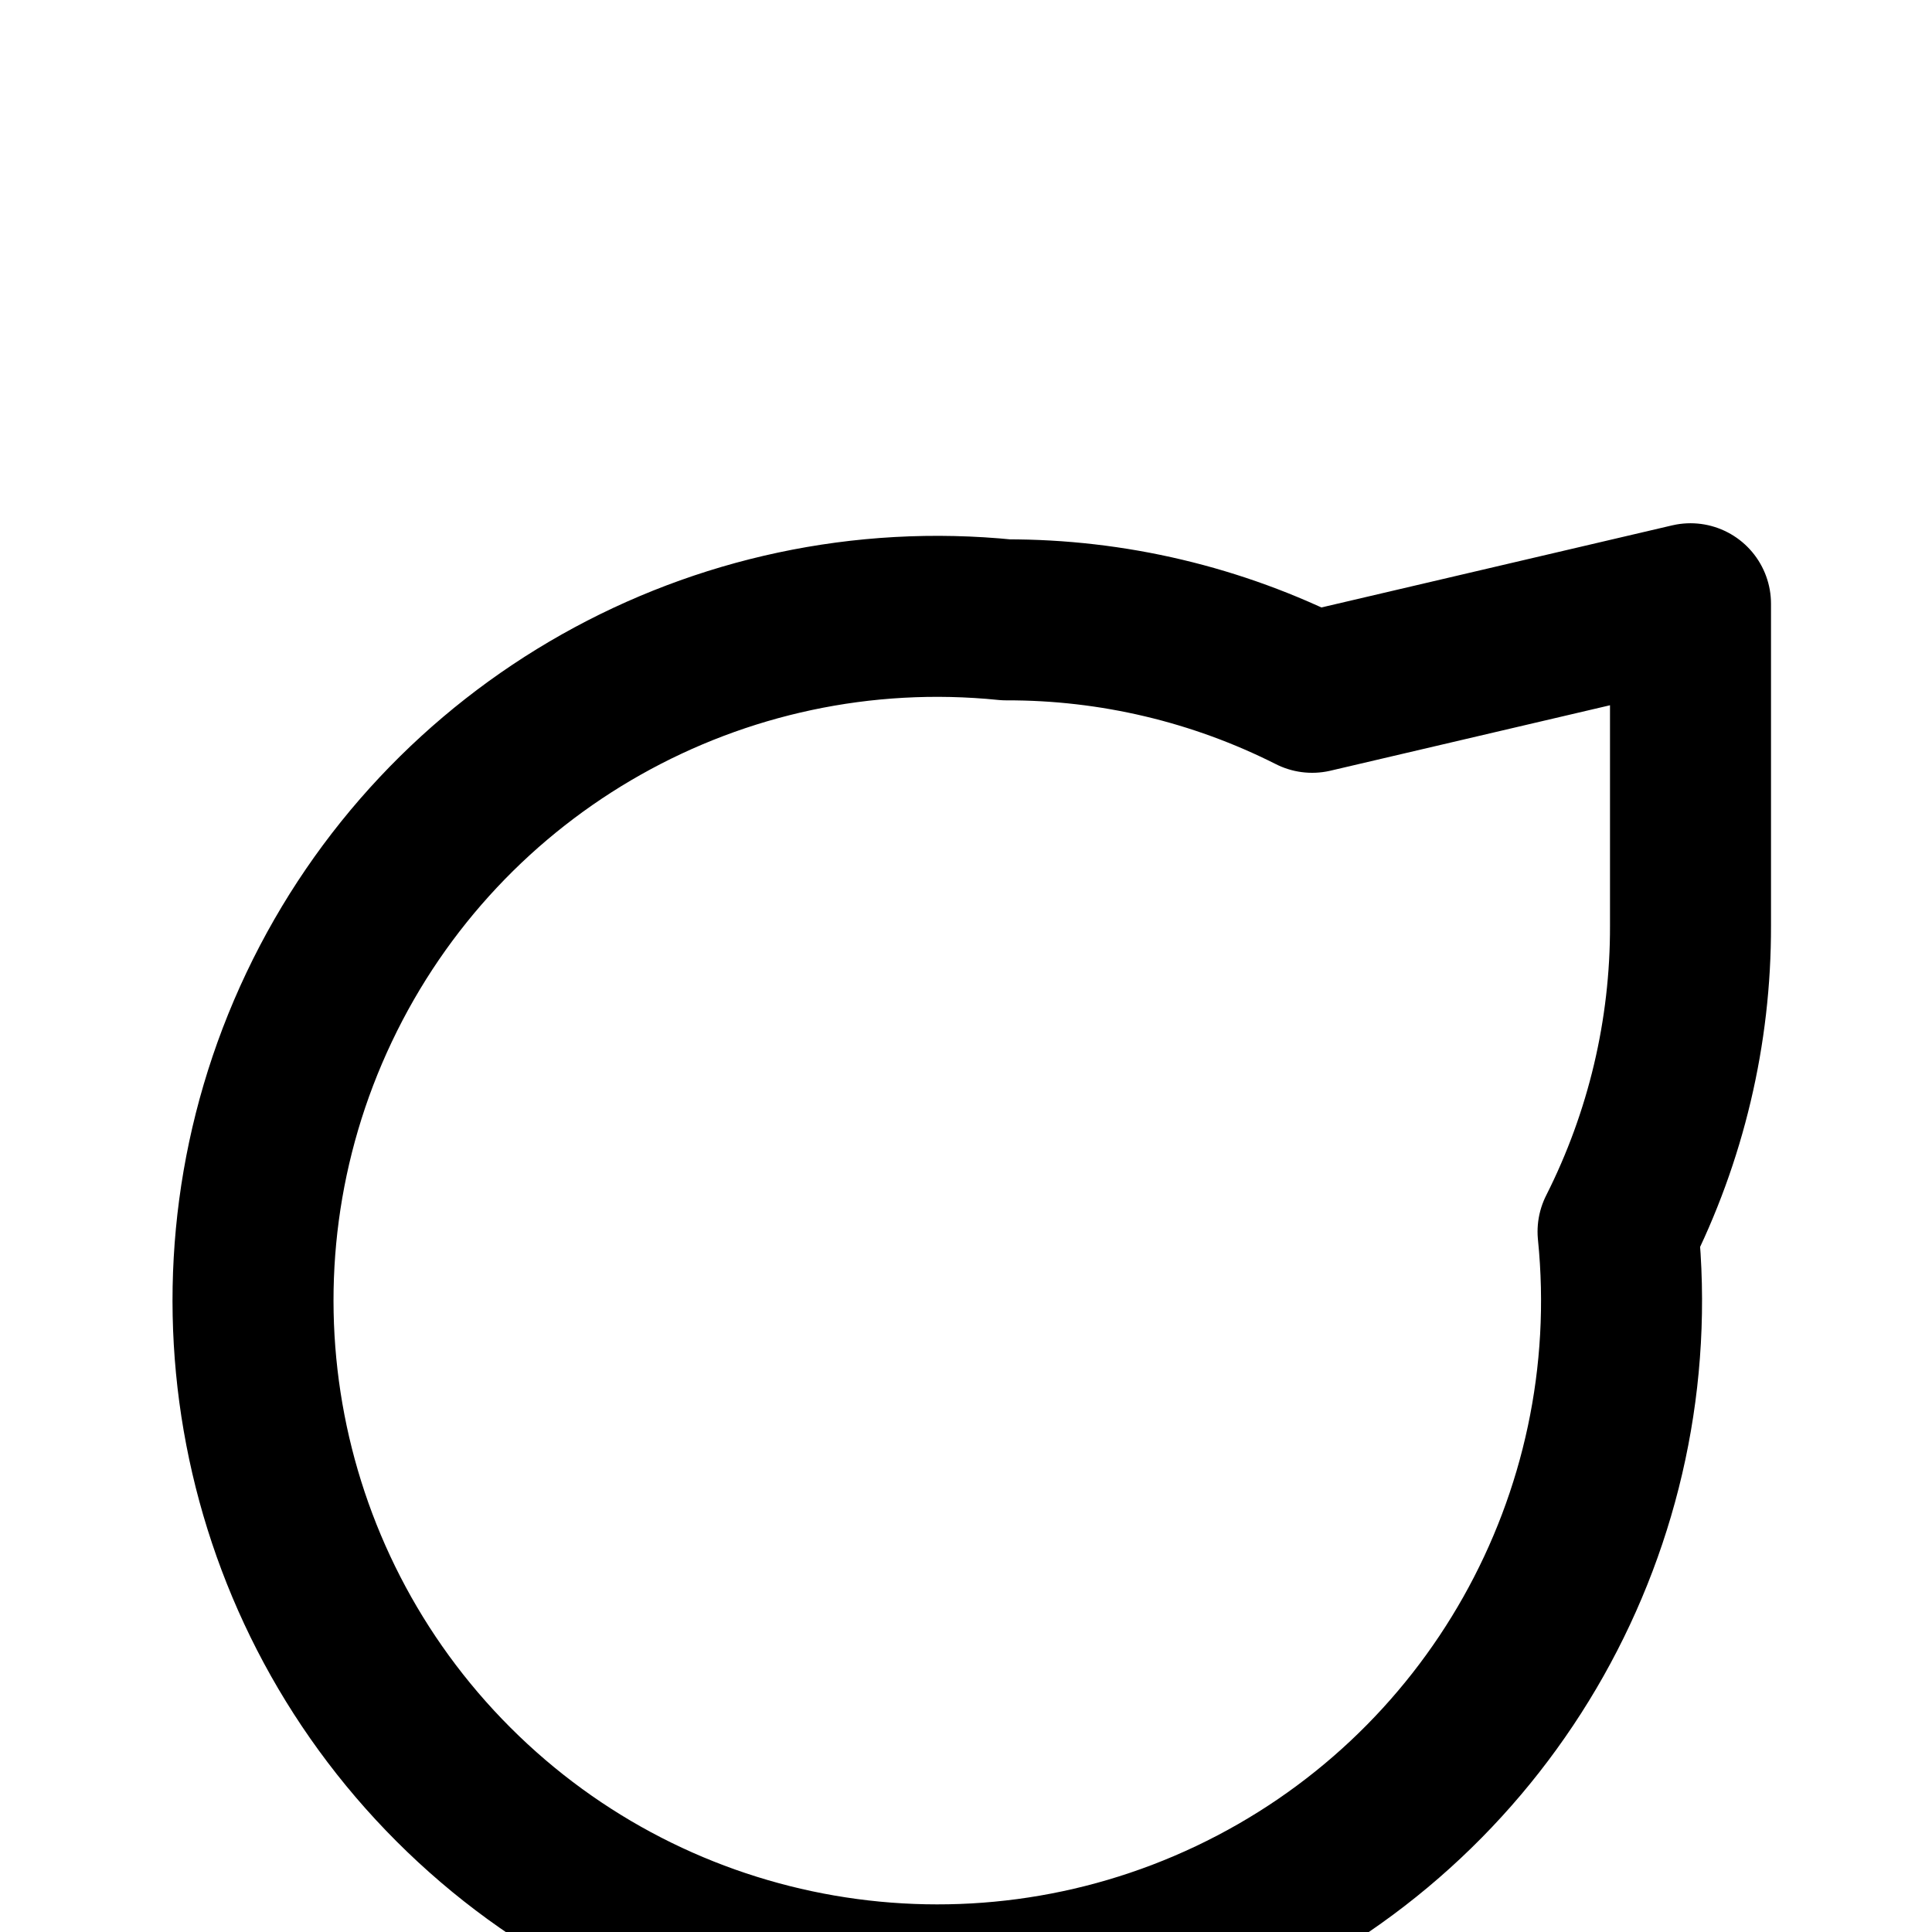
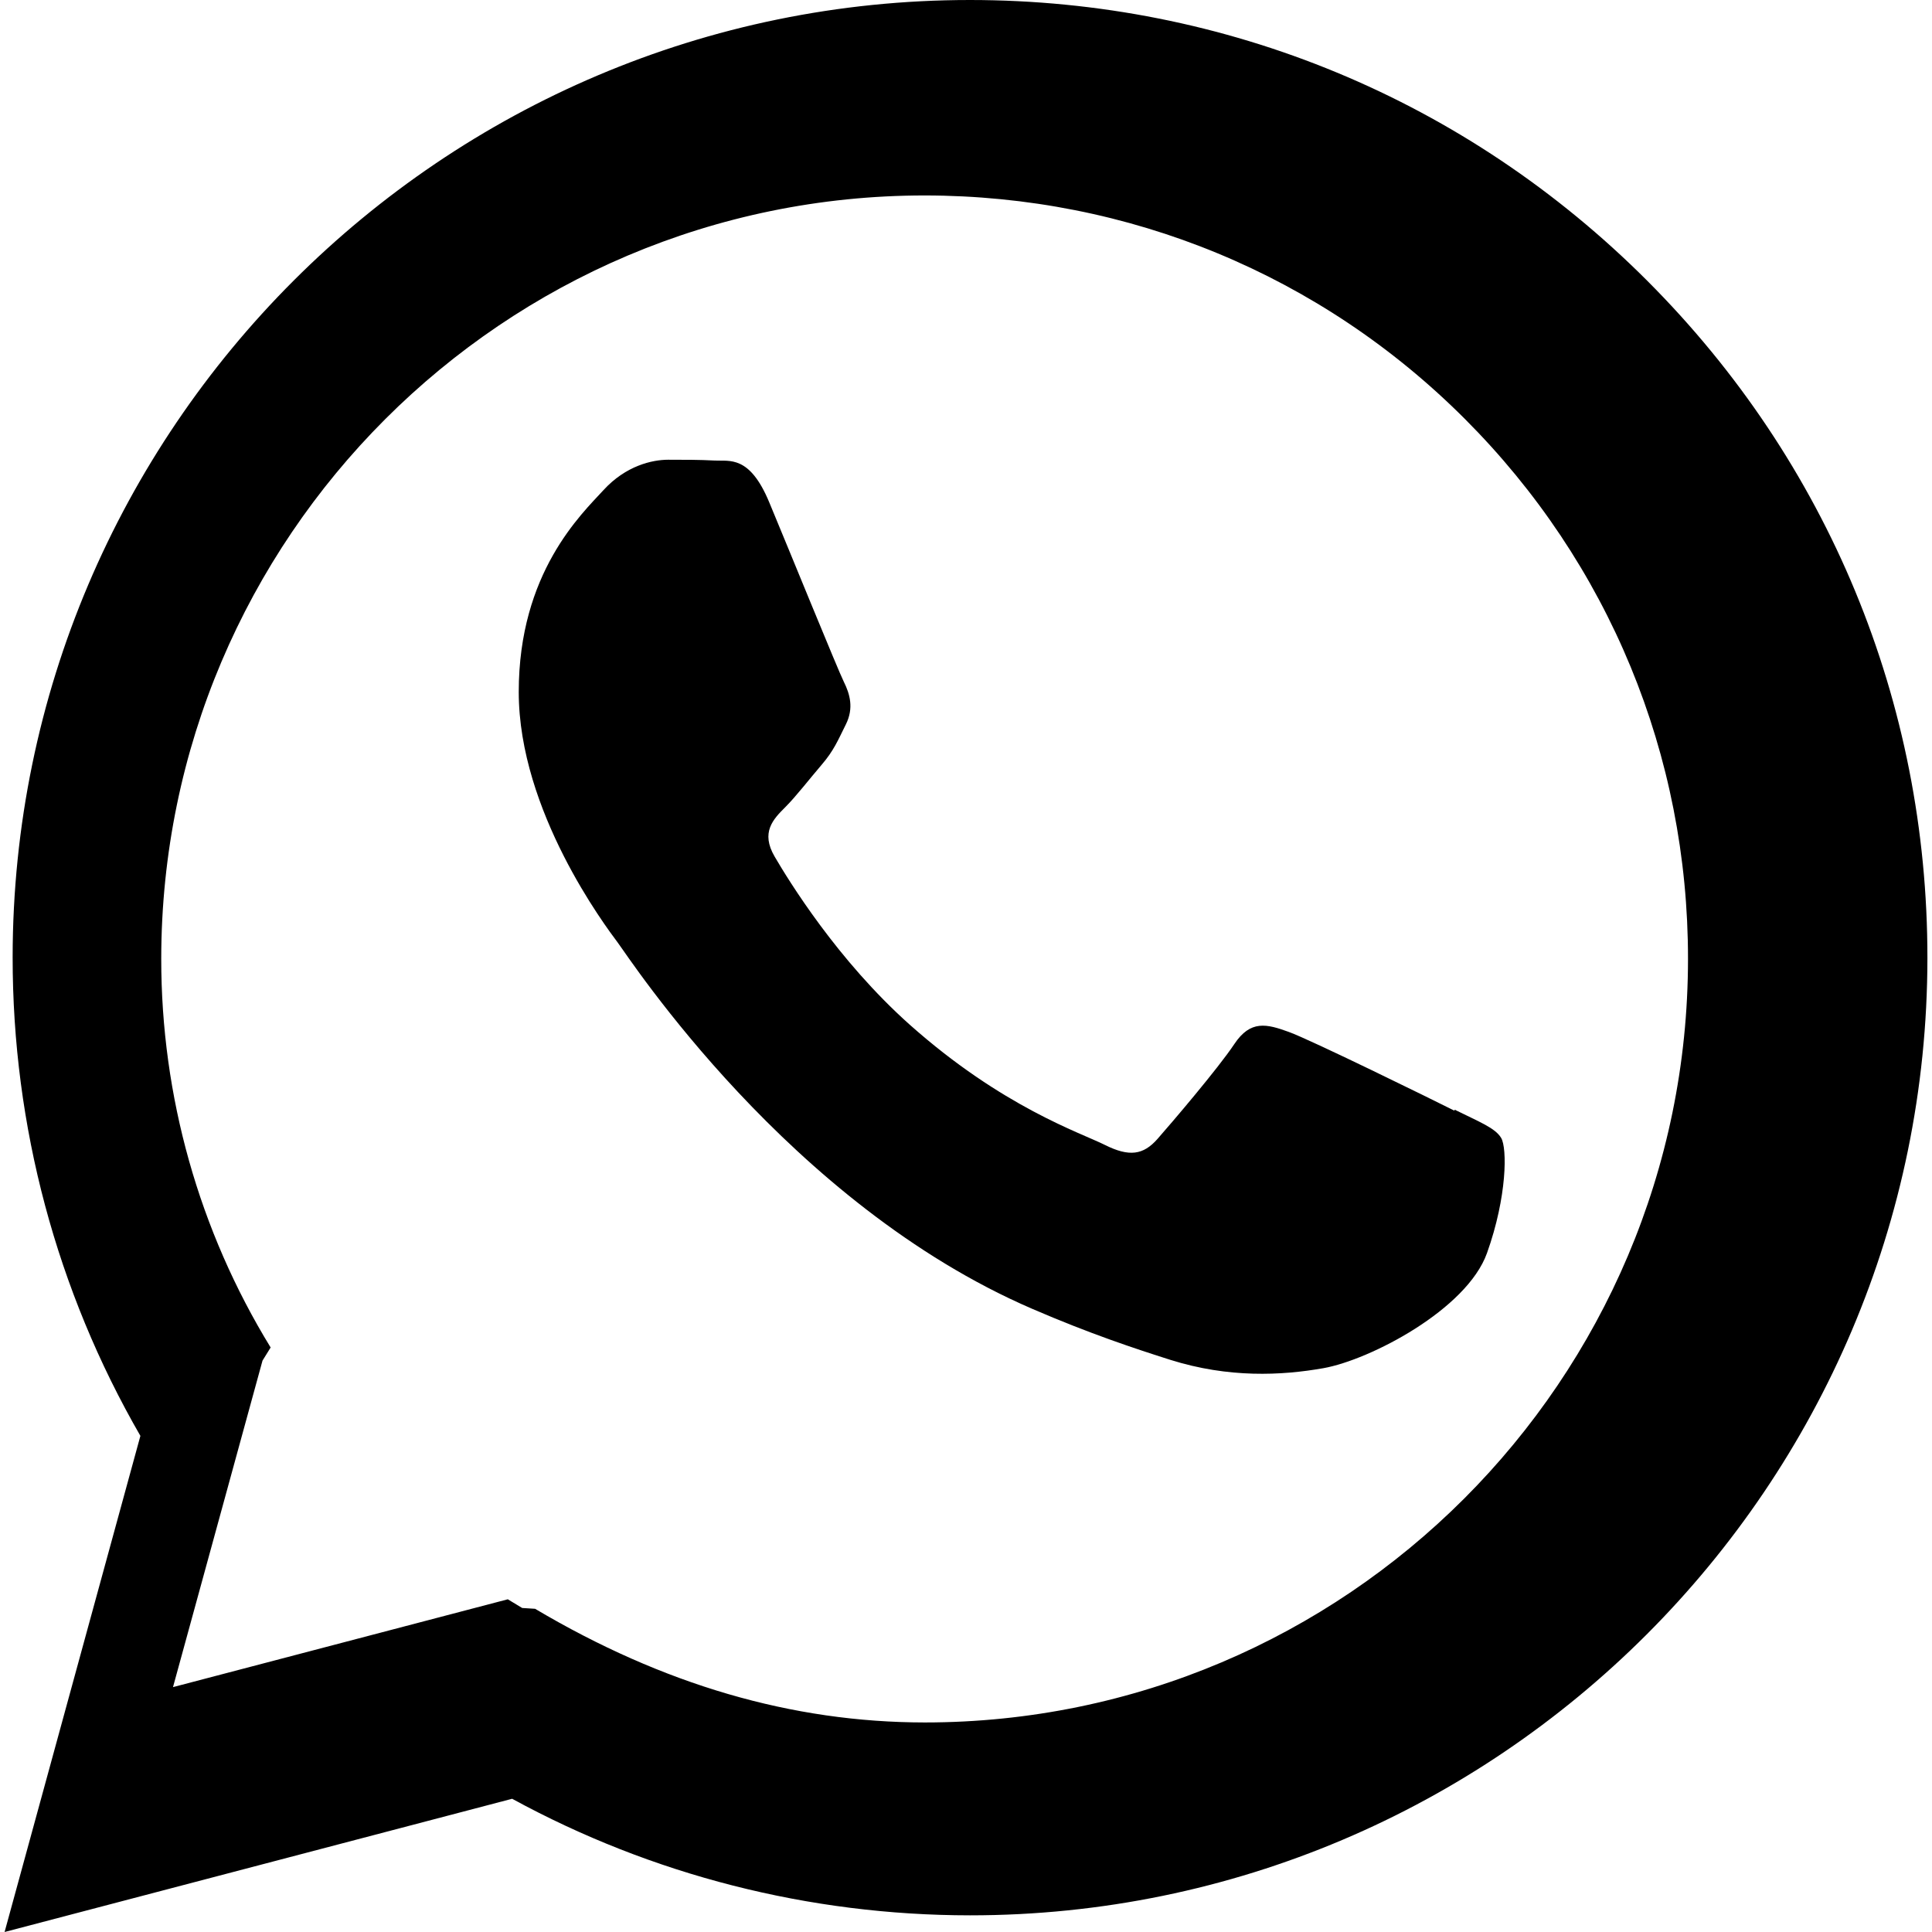
- <svg xmlns="http://www.w3.org/2000/svg" width="24" height="24" viewBox="0 0 24 24" fill="none" stroke="currentColor" stroke-width="2" stroke-linecap="round" stroke-linejoin="round">
-   <path d="M21 11.5a8.38 8.38 0 0 1-.9 3.8 8.5 8.5 0 1 1-7.6-7.6 8.38 8.38 0 0 1 3.8.9L21 7.5z" />
+ <svg xmlns="http://www.w3.org/2000/svg" width="24" height="24" viewBox="0 0 24 24" fill="currentColor">
+   <path d="M.057 24l1.687-6.163c-1.041-1.804-1.588-3.849-1.587-5.946.003-6.556 5.338-11.891 11.893-11.891 3.181.001 6.167 1.24 8.413 3.488 2.246 2.248 3.482 5.232 3.48 8.413-.003 6.557-5.338 11.892-11.893 11.892-1.997-.001-3.951-.5-5.688-1.448l-6.305 1.655zm6.59-4.015c1.589.942 3.192 1.411 4.84 1.412 5.228 0 9.48-4.253 9.482-9.483.002-2.533-.981-4.917-2.771-6.709s-4.176-2.775-6.71-2.777c-5.232 0-9.482 4.252-9.485 9.481-.001 1.708.469 3.378 1.359 4.83l-.101.163-1.112 4.056 4.159-1.091.179.108zm11.42-6.188c-.301-.151-1.781-.878-2.057-.978-.275-.1-.476-.151-.677.151s-.778.978-.954 1.178-.351.226-.653.075c-.301-.151-1.273-.469-2.425-1.494-.897-.8-1.502-1.787-1.678-2.088-.176-.301-.019-.464.132-.614.135-.135.301-.351.452-.527.151-.176.201-.301.301-.502.1-.201.05-.376-.025-.527s-.677-1.631-.928-2.233c-.244-.586-.492-.507-.677-.517s-.376-.01-.577-.01-.527.075-.803.376c-.276.301-1.054 1.029-1.054 2.509s1.079 2.911 1.229 3.112c.151.201 2.125 3.245 5.148 4.55.72.311 1.281.496 1.719.635.722.227 1.38.195 1.9.103.579-.103 1.781-.728 2.032-1.43.251-.703.251-1.305.176-1.43-.075-.126-.276-.201-.577-.351z" />
</svg>
